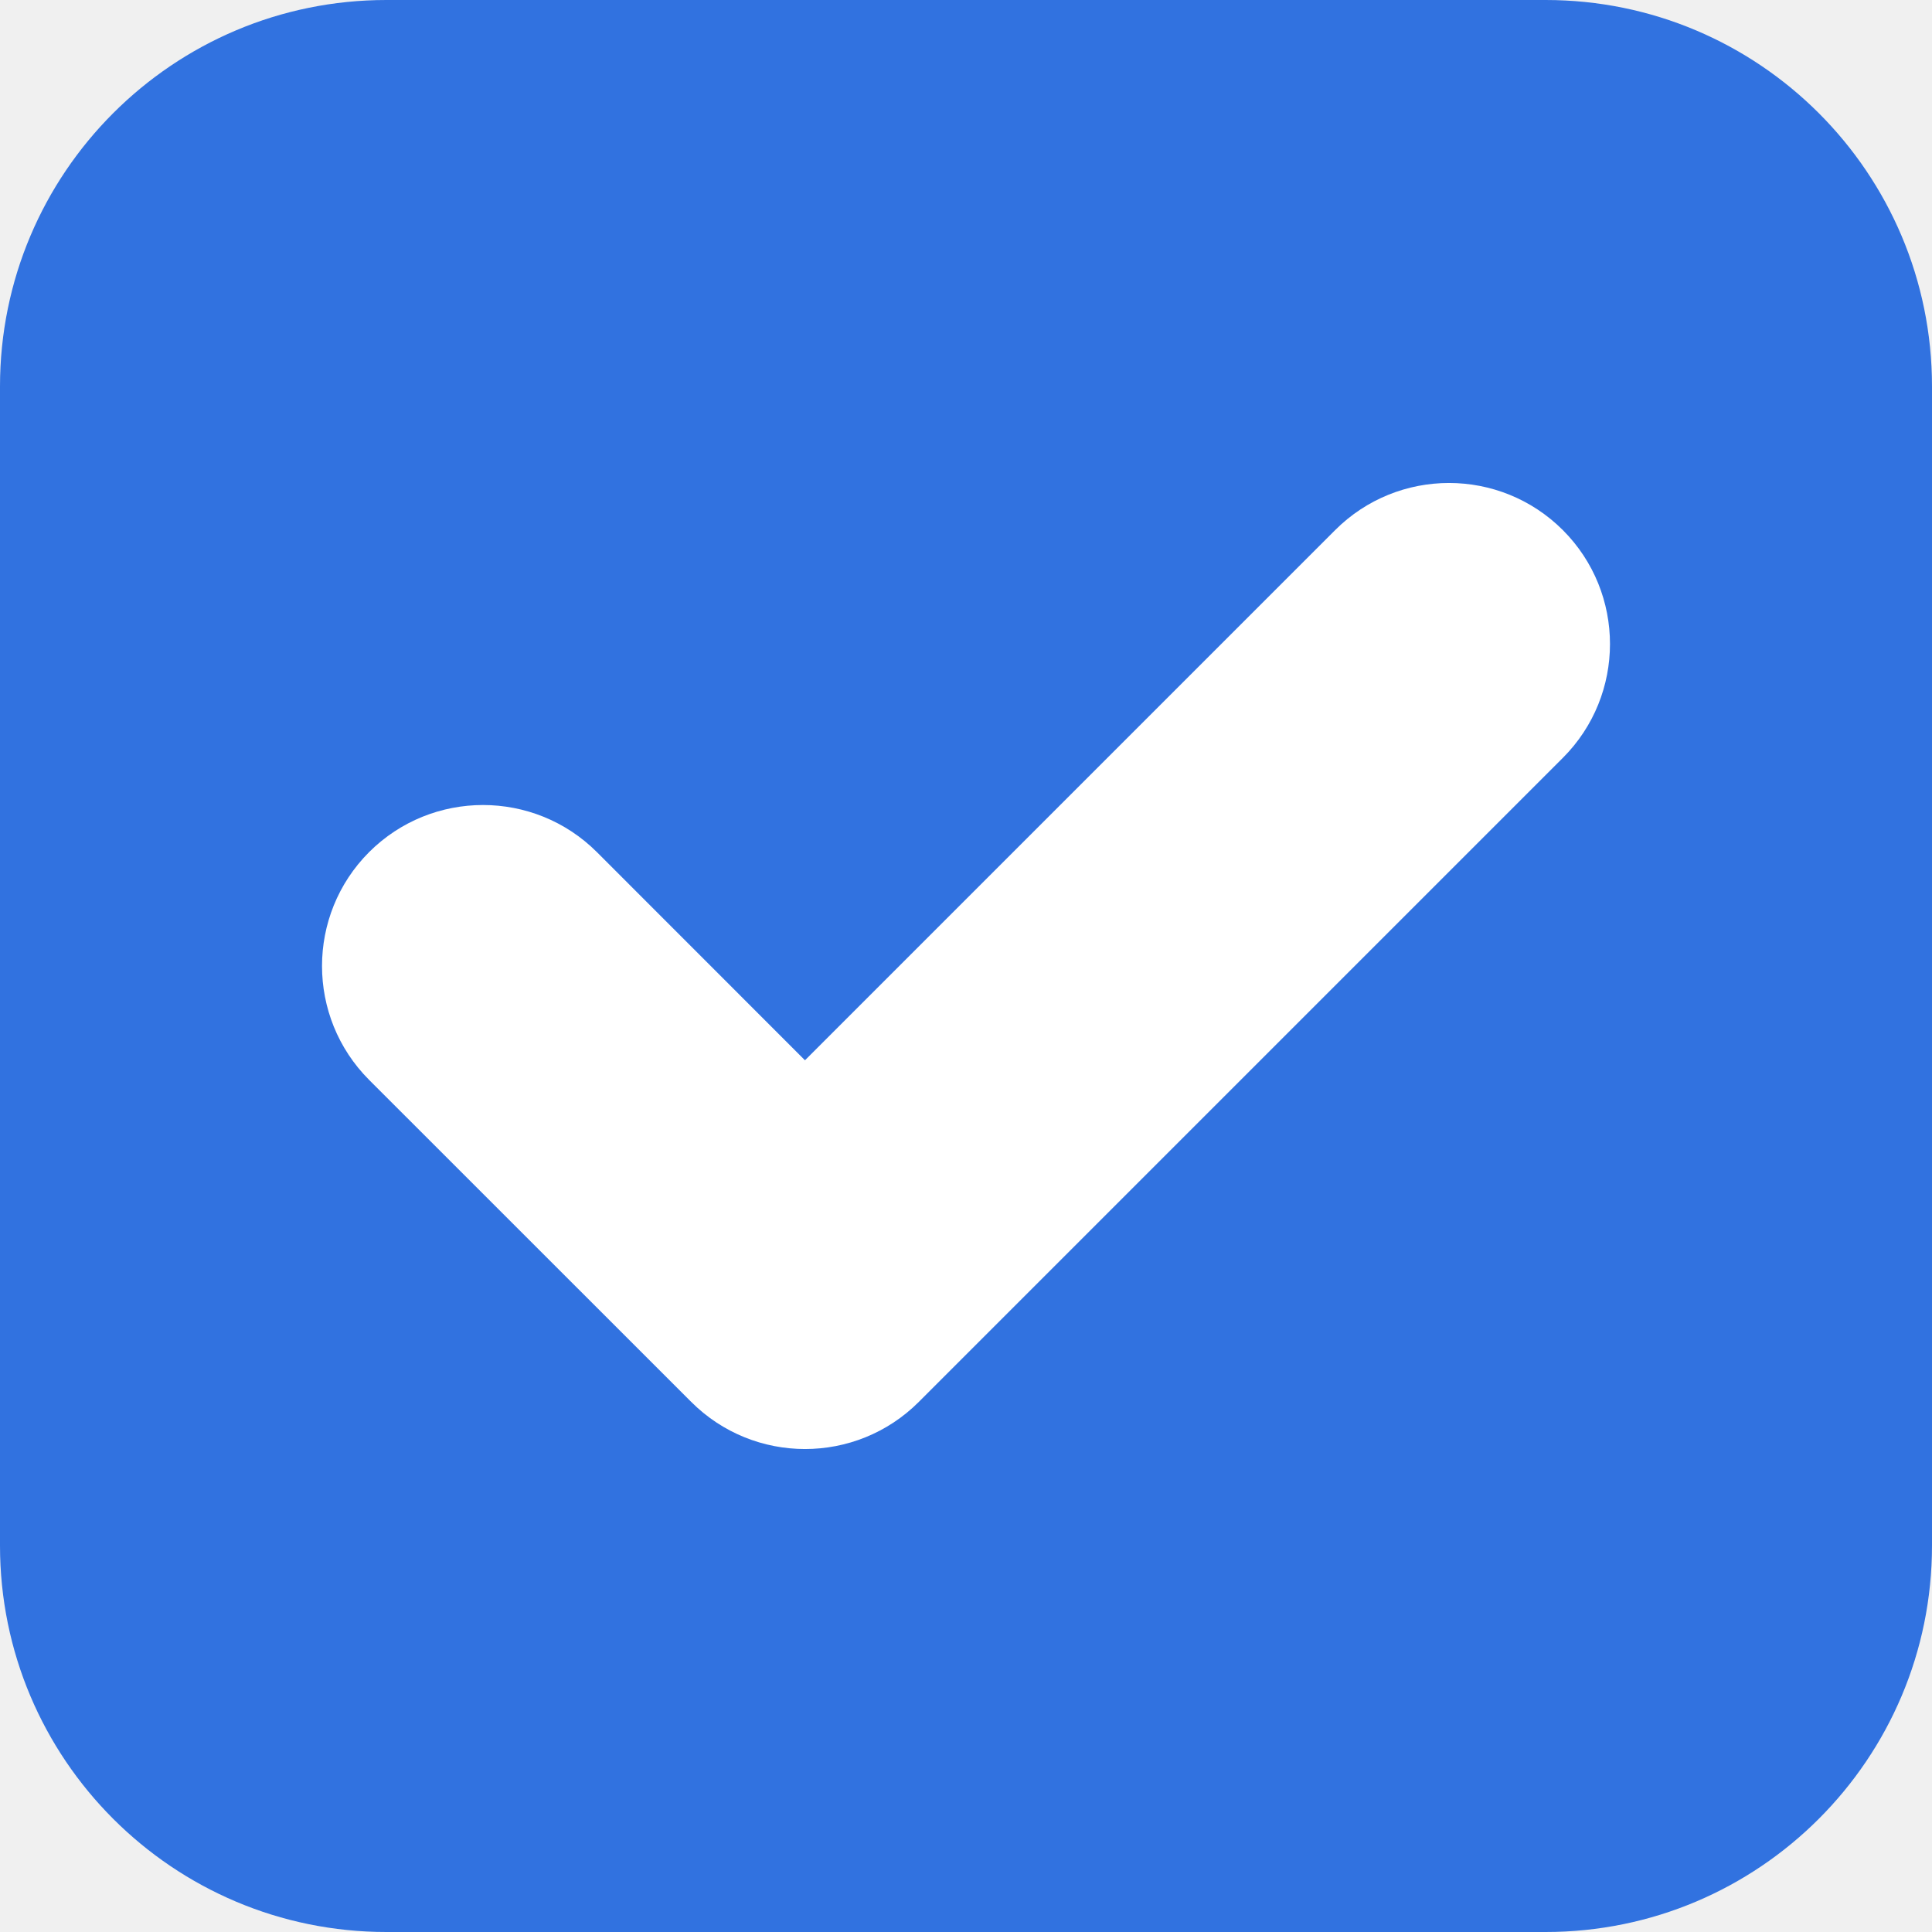
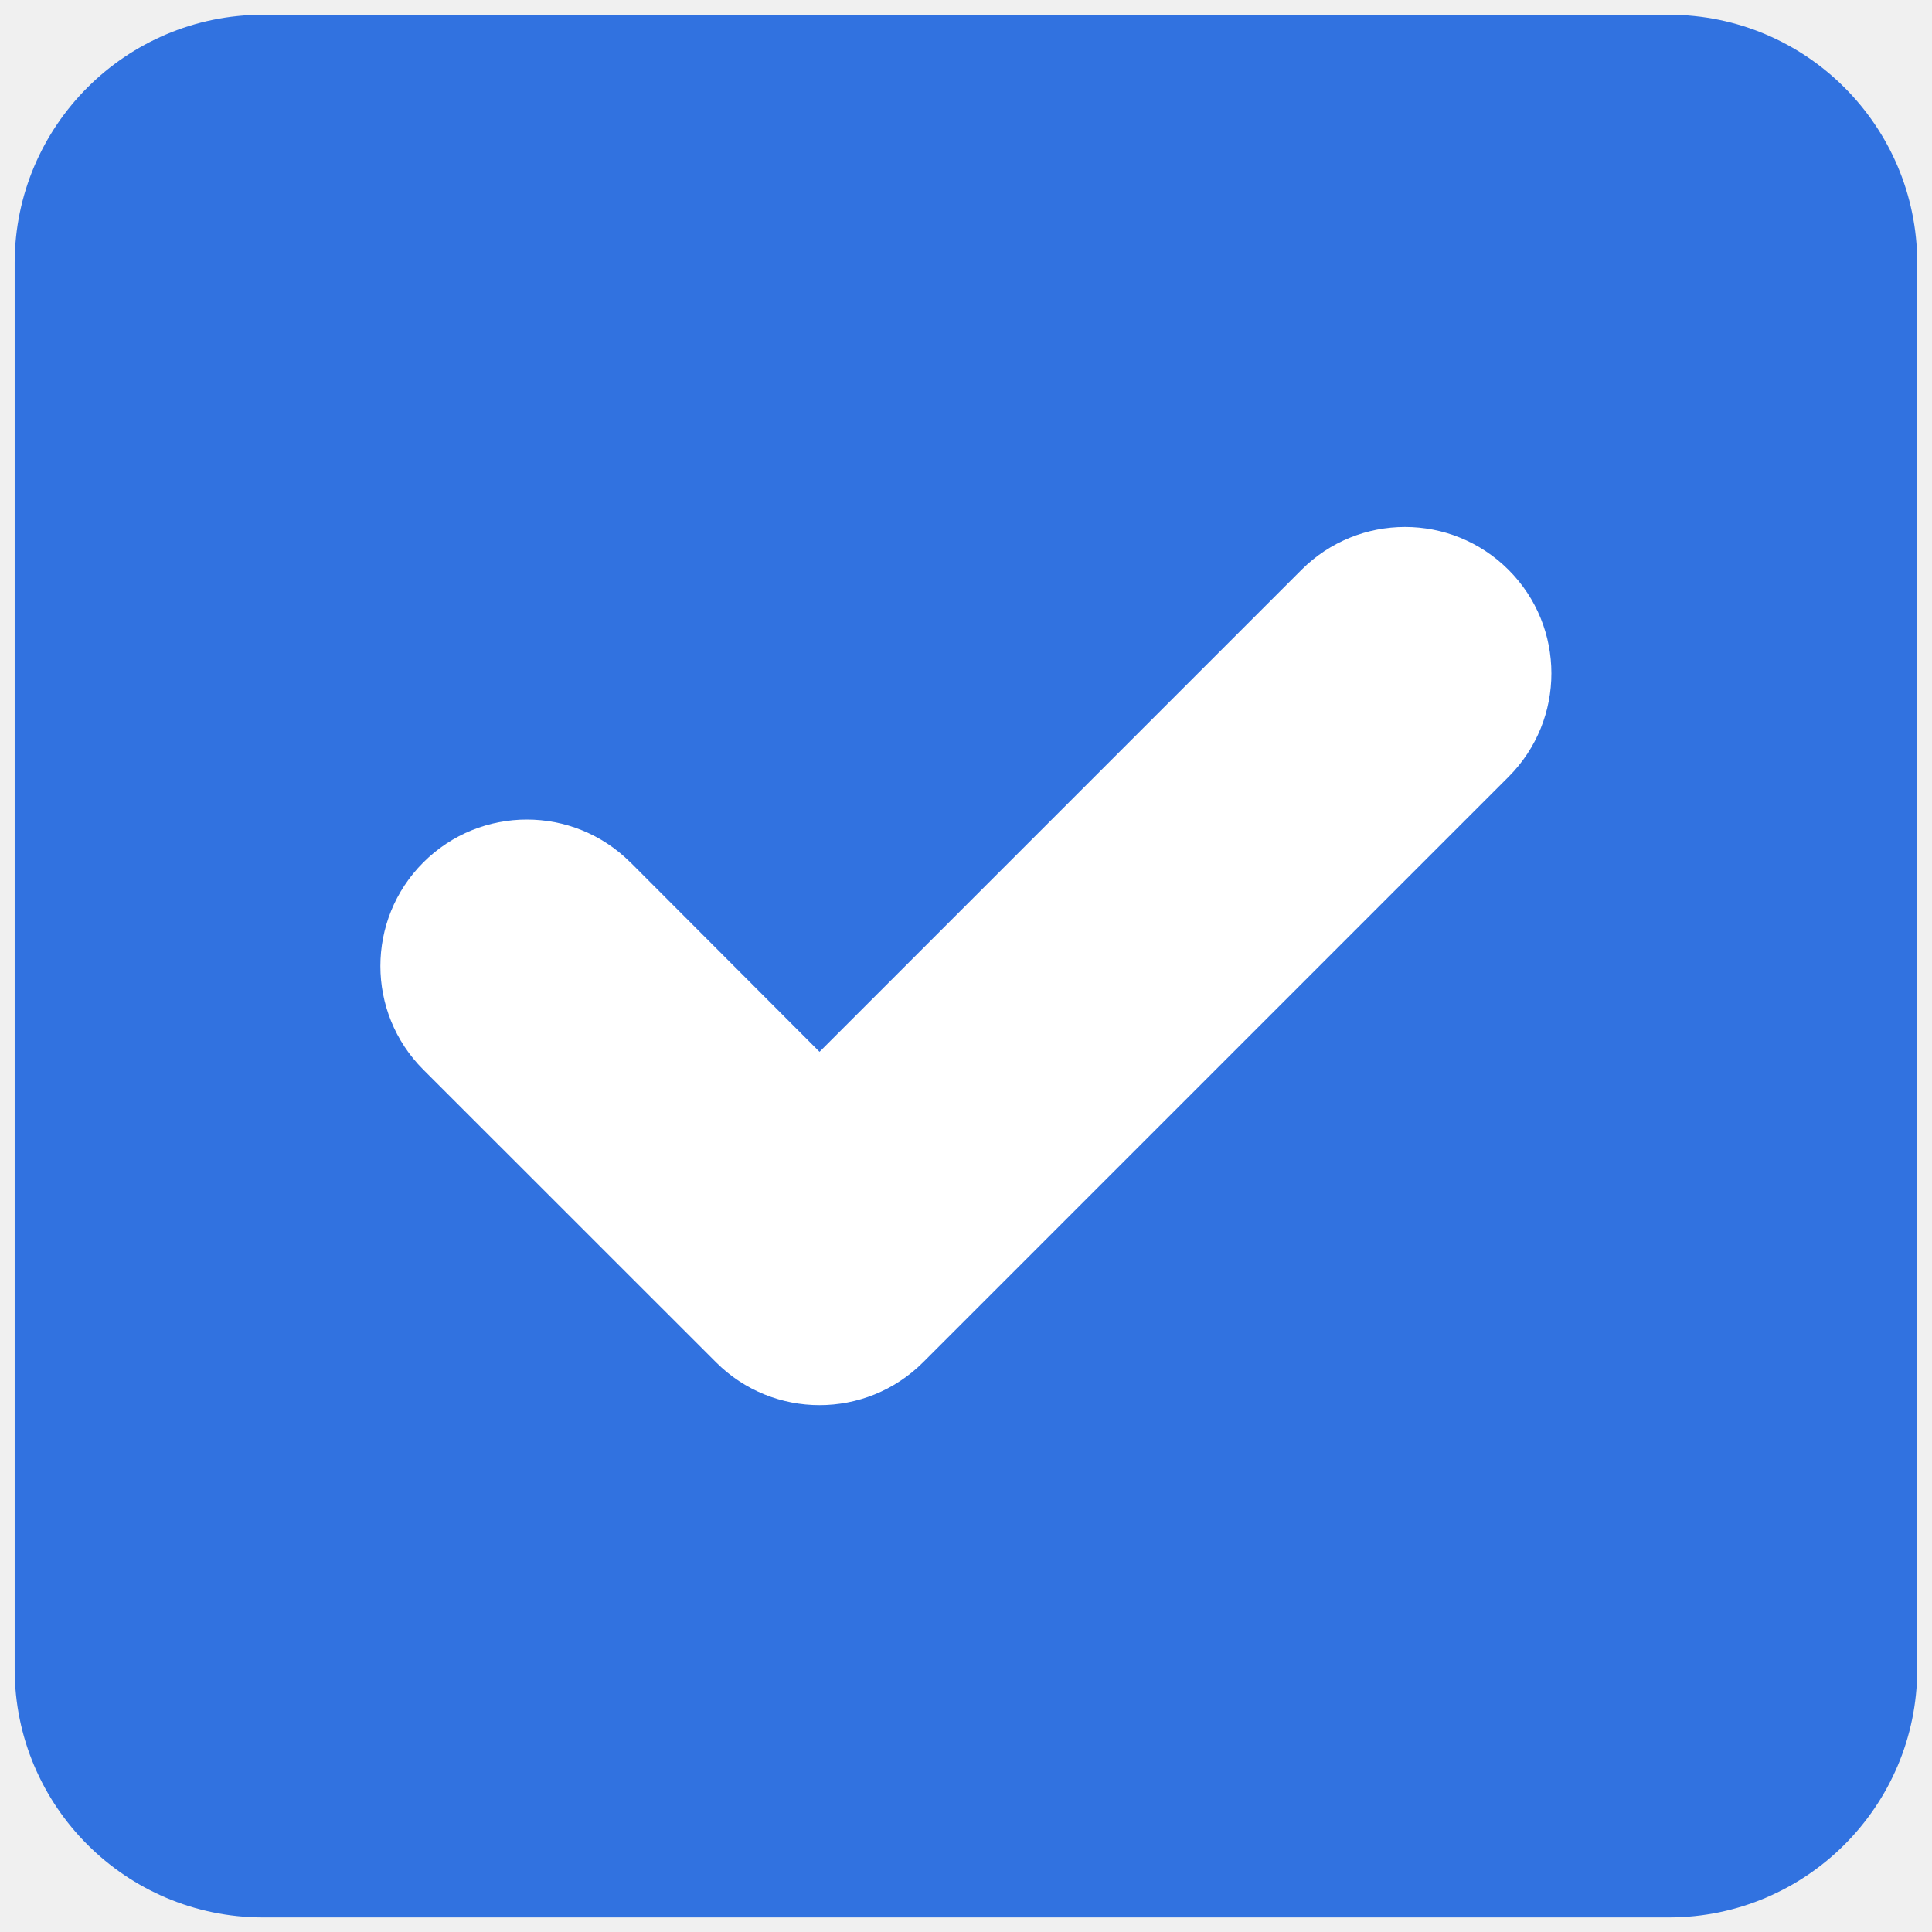
- <svg xmlns="http://www.w3.org/2000/svg" width="20px" height="20px" viewBox="0 0 20 20" version="1.1">
-   <g id="btn_decision_hospital_checked" stroke="none" stroke-width="1" fill="none" fill-rule="evenodd">
-     <g id="Group">
-       <rect id="Background" fill="#3172E0" x="3.55271368e-15" y="3.55271368e-15" width="20" height="20" rx="4" />
-       <g id="icon/checkbox" transform="translate(3, 5)" fill="#FFFFFF">
-         <path d="M3.179,3.821 C2.528,3.171 1.472,3.171 0.821,3.821 C0.171,4.472 0.171,5.528 0.821,6.179 L4.155,9.512 C4.806,10.163 5.861,10.163 6.512,9.512 L13.179,2.845 C13.829,2.194 13.829,1.139 13.179,0.488 C12.528,-0.163 11.472,-0.163 10.821,0.488 L5.333,5.976 L3.179,3.821 Z" id="Stroke" />
-       </g>
-     </g>
-   </g>
+ <svg xmlns="http://www.w3.org/2000/svg" t="1568955702007" class="icon" viewBox="0 0 1024 1024" version="1.1" p-id="1362" width="200" height="200">
+   <defs>
+     <style type="text/css" />
+   </defs>
+   <path d="M46.545 46.545m93.091 0l744.727 0q93.091 0 93.091 93.091l0 744.727q0 93.091-93.091 93.091l-744.727 0q-93.091 0-93.091-93.091l0-744.727q0-93.091 93.091-93.091Z" fill="#3172E0" p-id="1363" />
+   <path d="M7.773 139.171A131.677 131.677 0 0 1 139.171 7.82h745.565a131.677 131.677 0 0 1 131.444 131.444v745.565a131.677 131.677 0 0 1-131.444 131.444H139.217A131.677 131.677 0 0 1 7.773 884.829V139.217z m77.545 0v745.658c0 29.51 24.25 53.853 53.9 53.853h745.565c29.556 0 53.9-24.25 53.9-53.9V139.217c0-29.556-24.25-53.9-53.9-53.9H139.217c-29.556 0-53.9 24.25-53.9 53.9z" fill="#3172E0" p-id="1364" />
+   <path d="M334.15 457.123A77.591 77.591 0 1 0 224.349 566.924l155.183 155.136c30.255 30.255 79.407 30.255 109.708 0l310.319-310.319a77.591 77.591 0 0 0-109.754-109.708l-255.441 255.441L334.196 457.123z" fill="#FFFFFF" p-id="1365" />
</svg>
